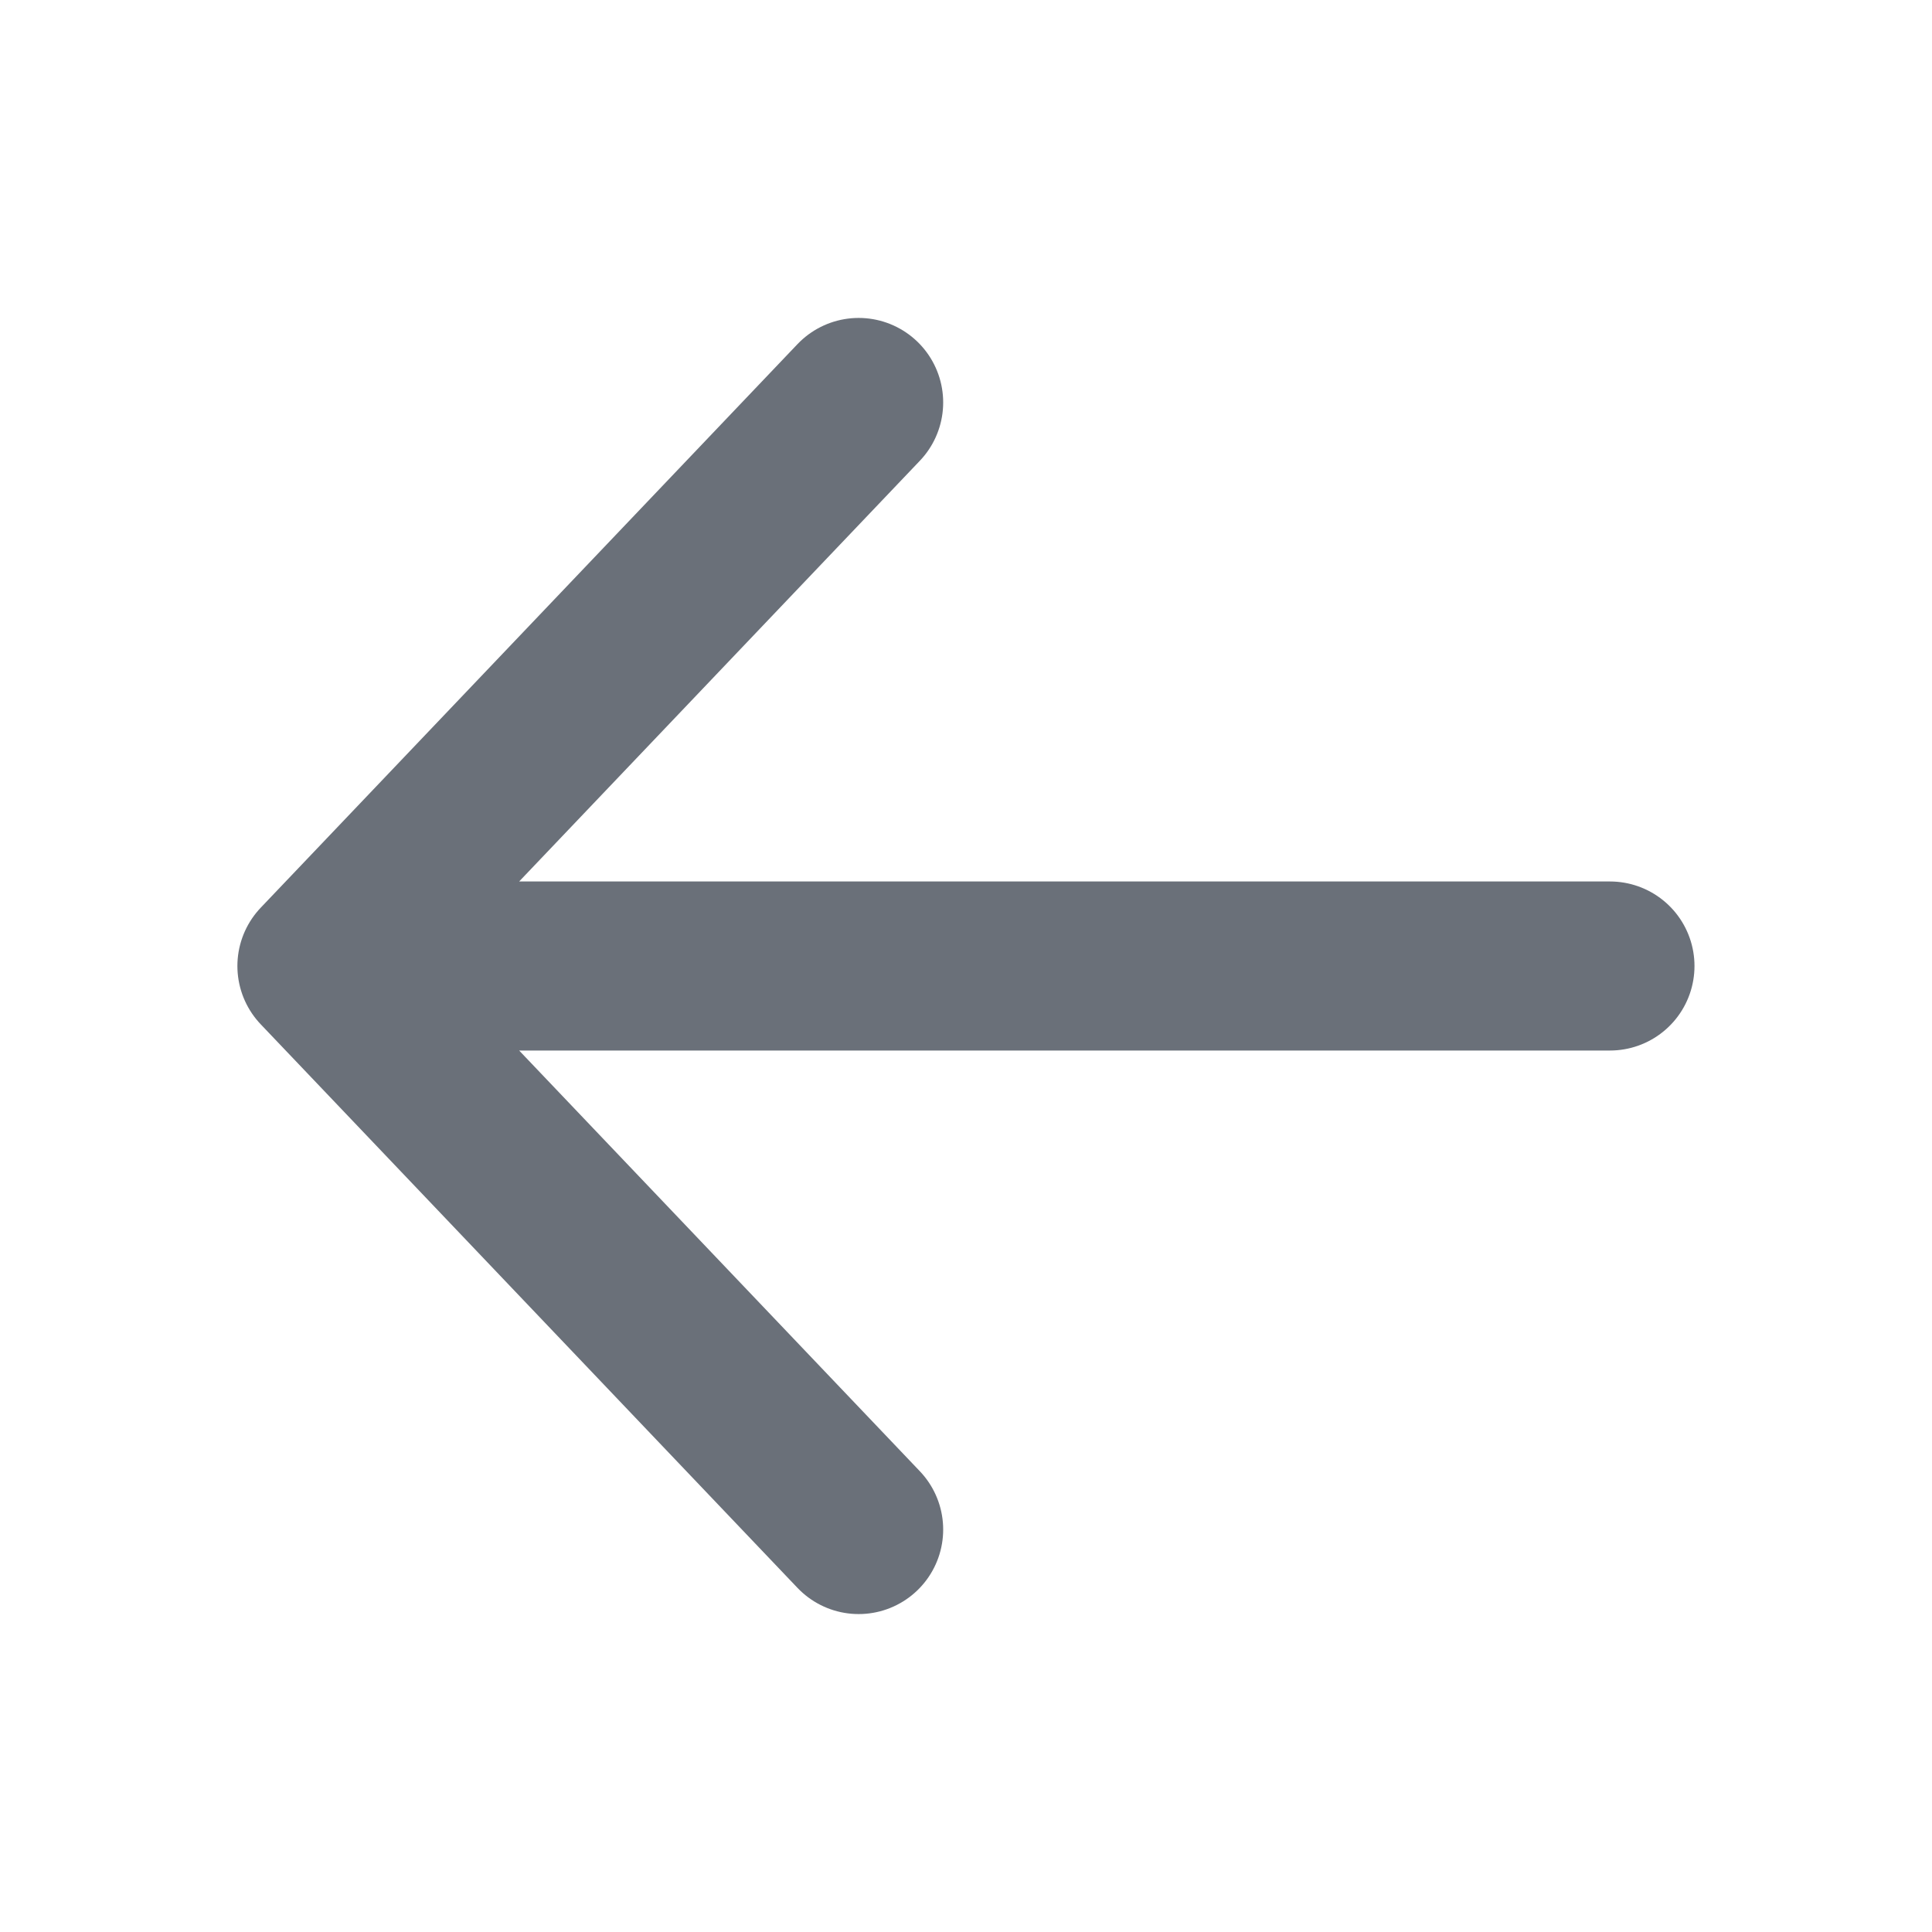
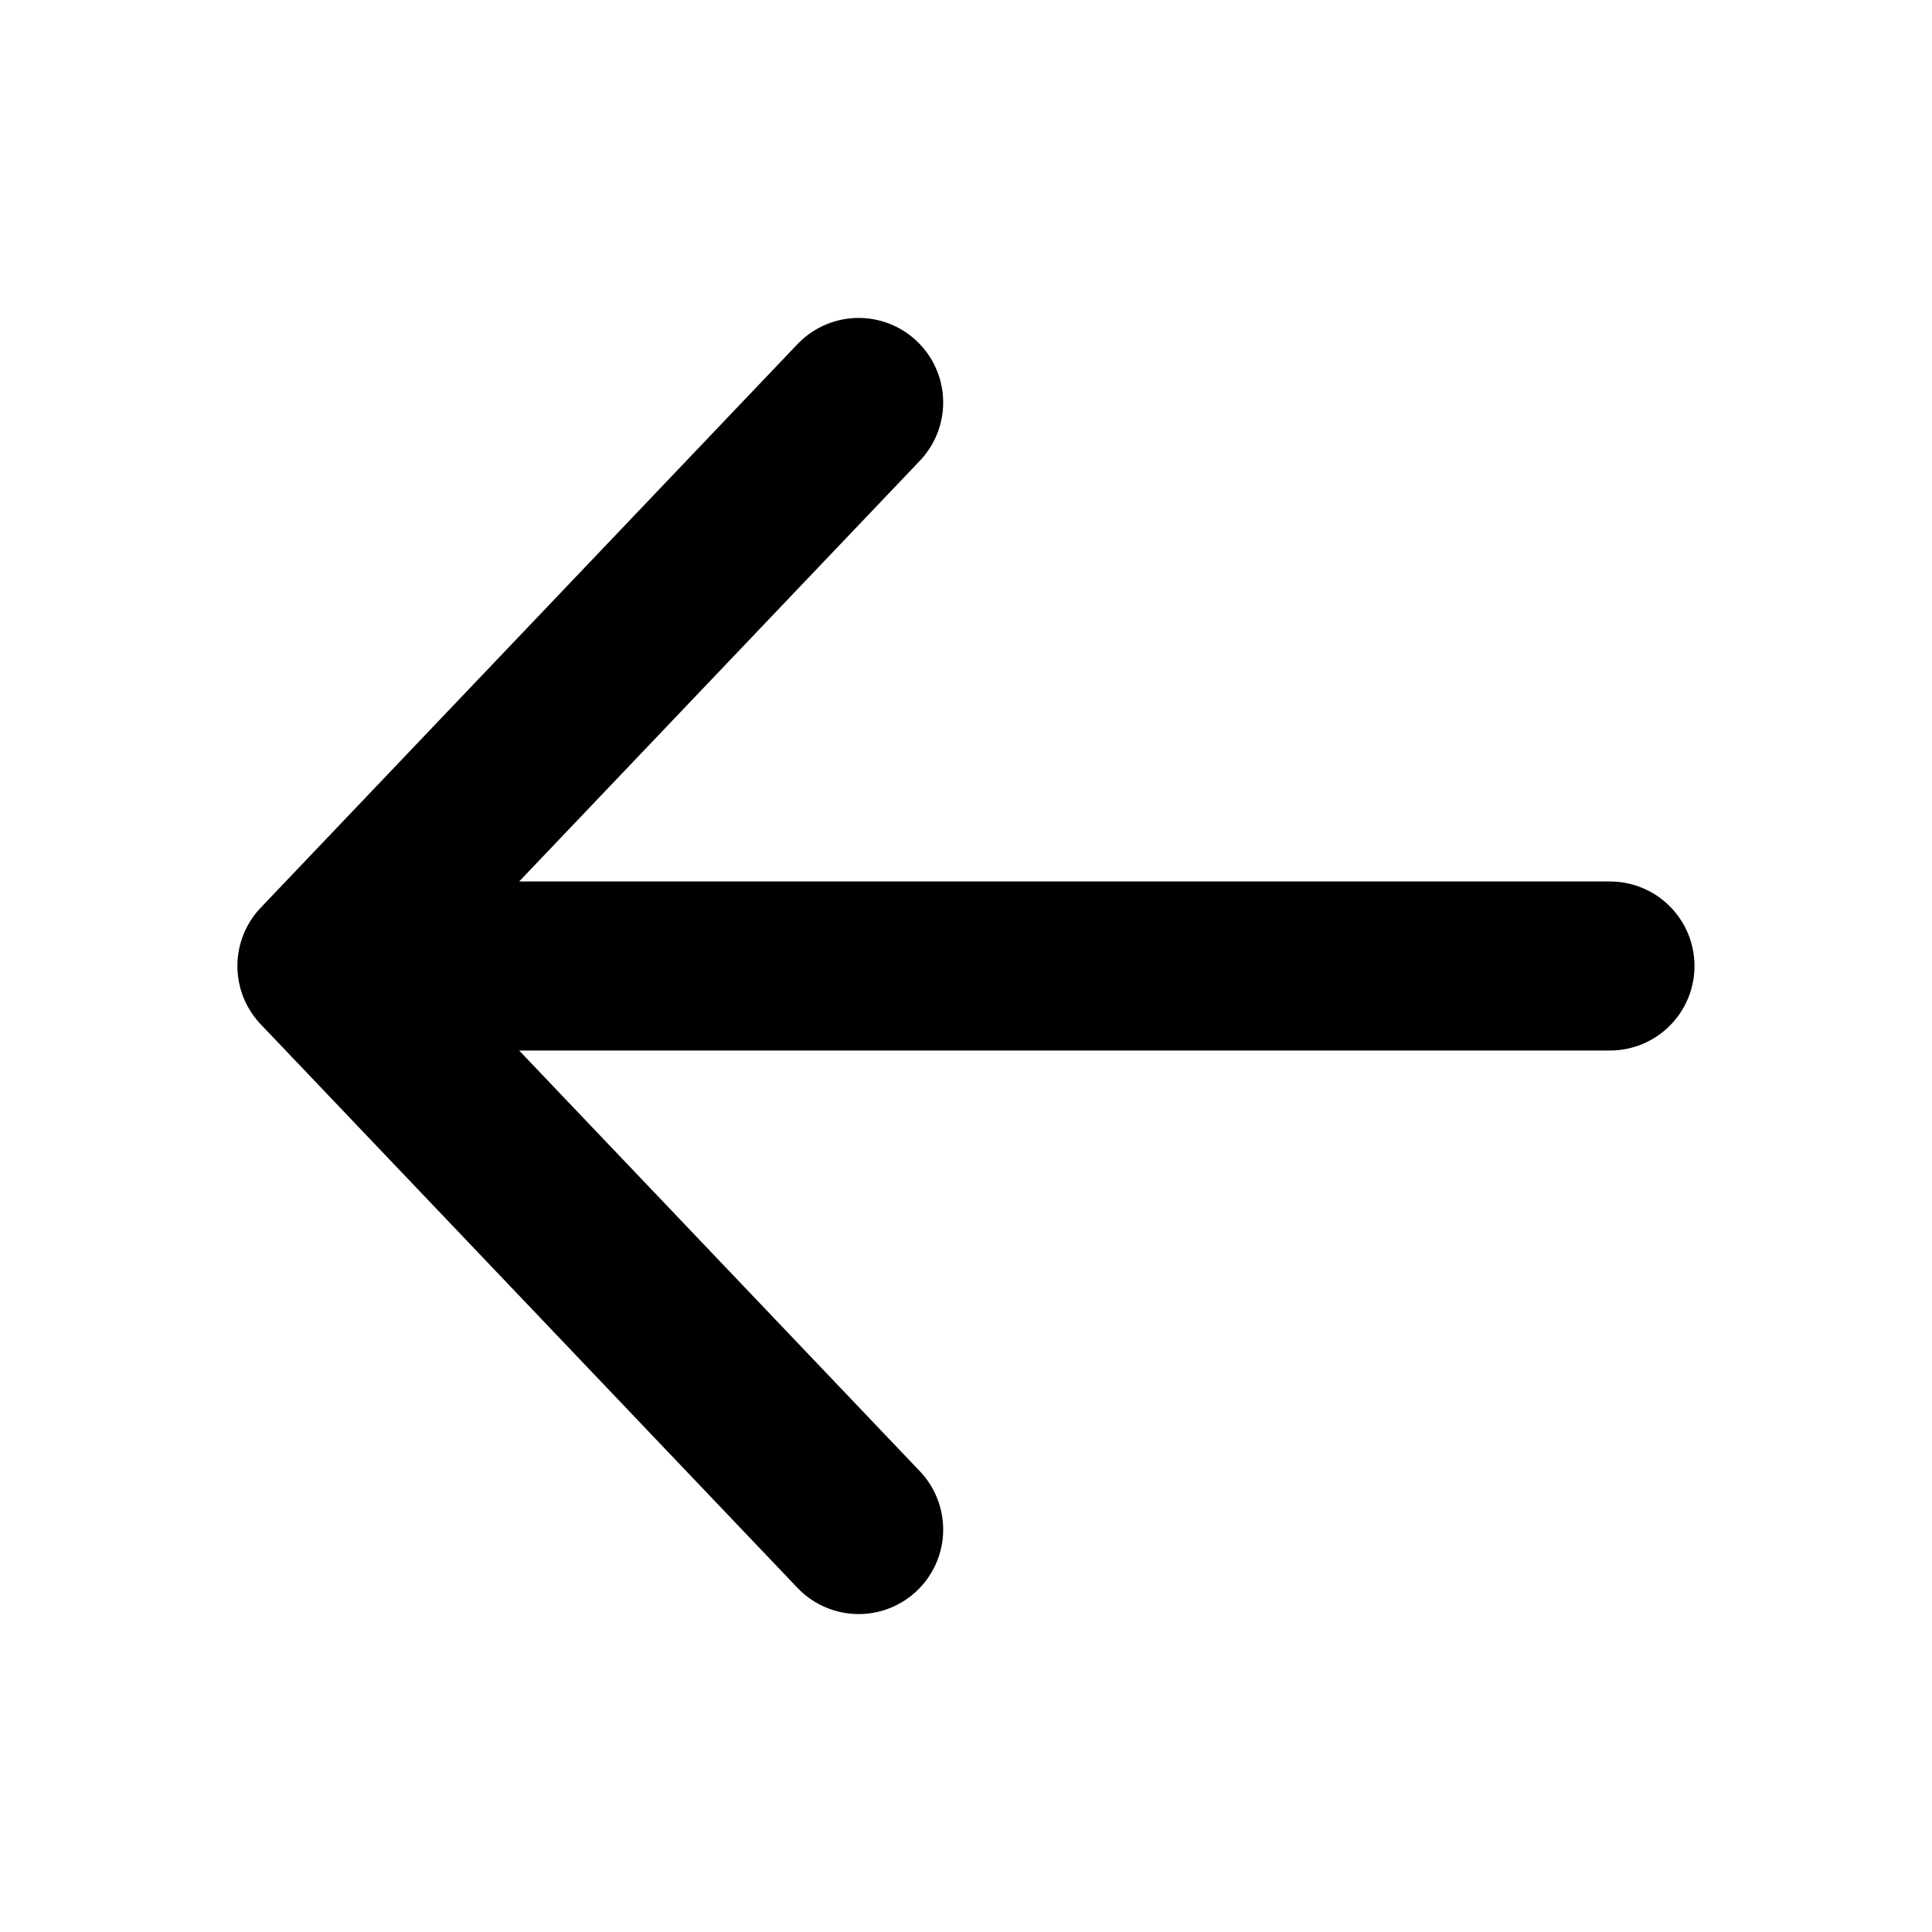
<svg xmlns="http://www.w3.org/2000/svg" width="16" height="16" viewBox="0 0 16 16" fill="none">
-   <path d="M7.111 12.667L2.666 8M2.666 8L7.111 3.333M2.666 8L13.333 8" stroke="#6A7079" stroke-width="1.4" stroke-linecap="round" stroke-linejoin="round" />
+   <path d="M7.111 12.667L2.666 8M2.666 8L7.111 3.333M2.666 8L13.333 8" stroke="currentColor" stroke-width="1.4" stroke-linecap="round" stroke-linejoin="round" />
</svg>
